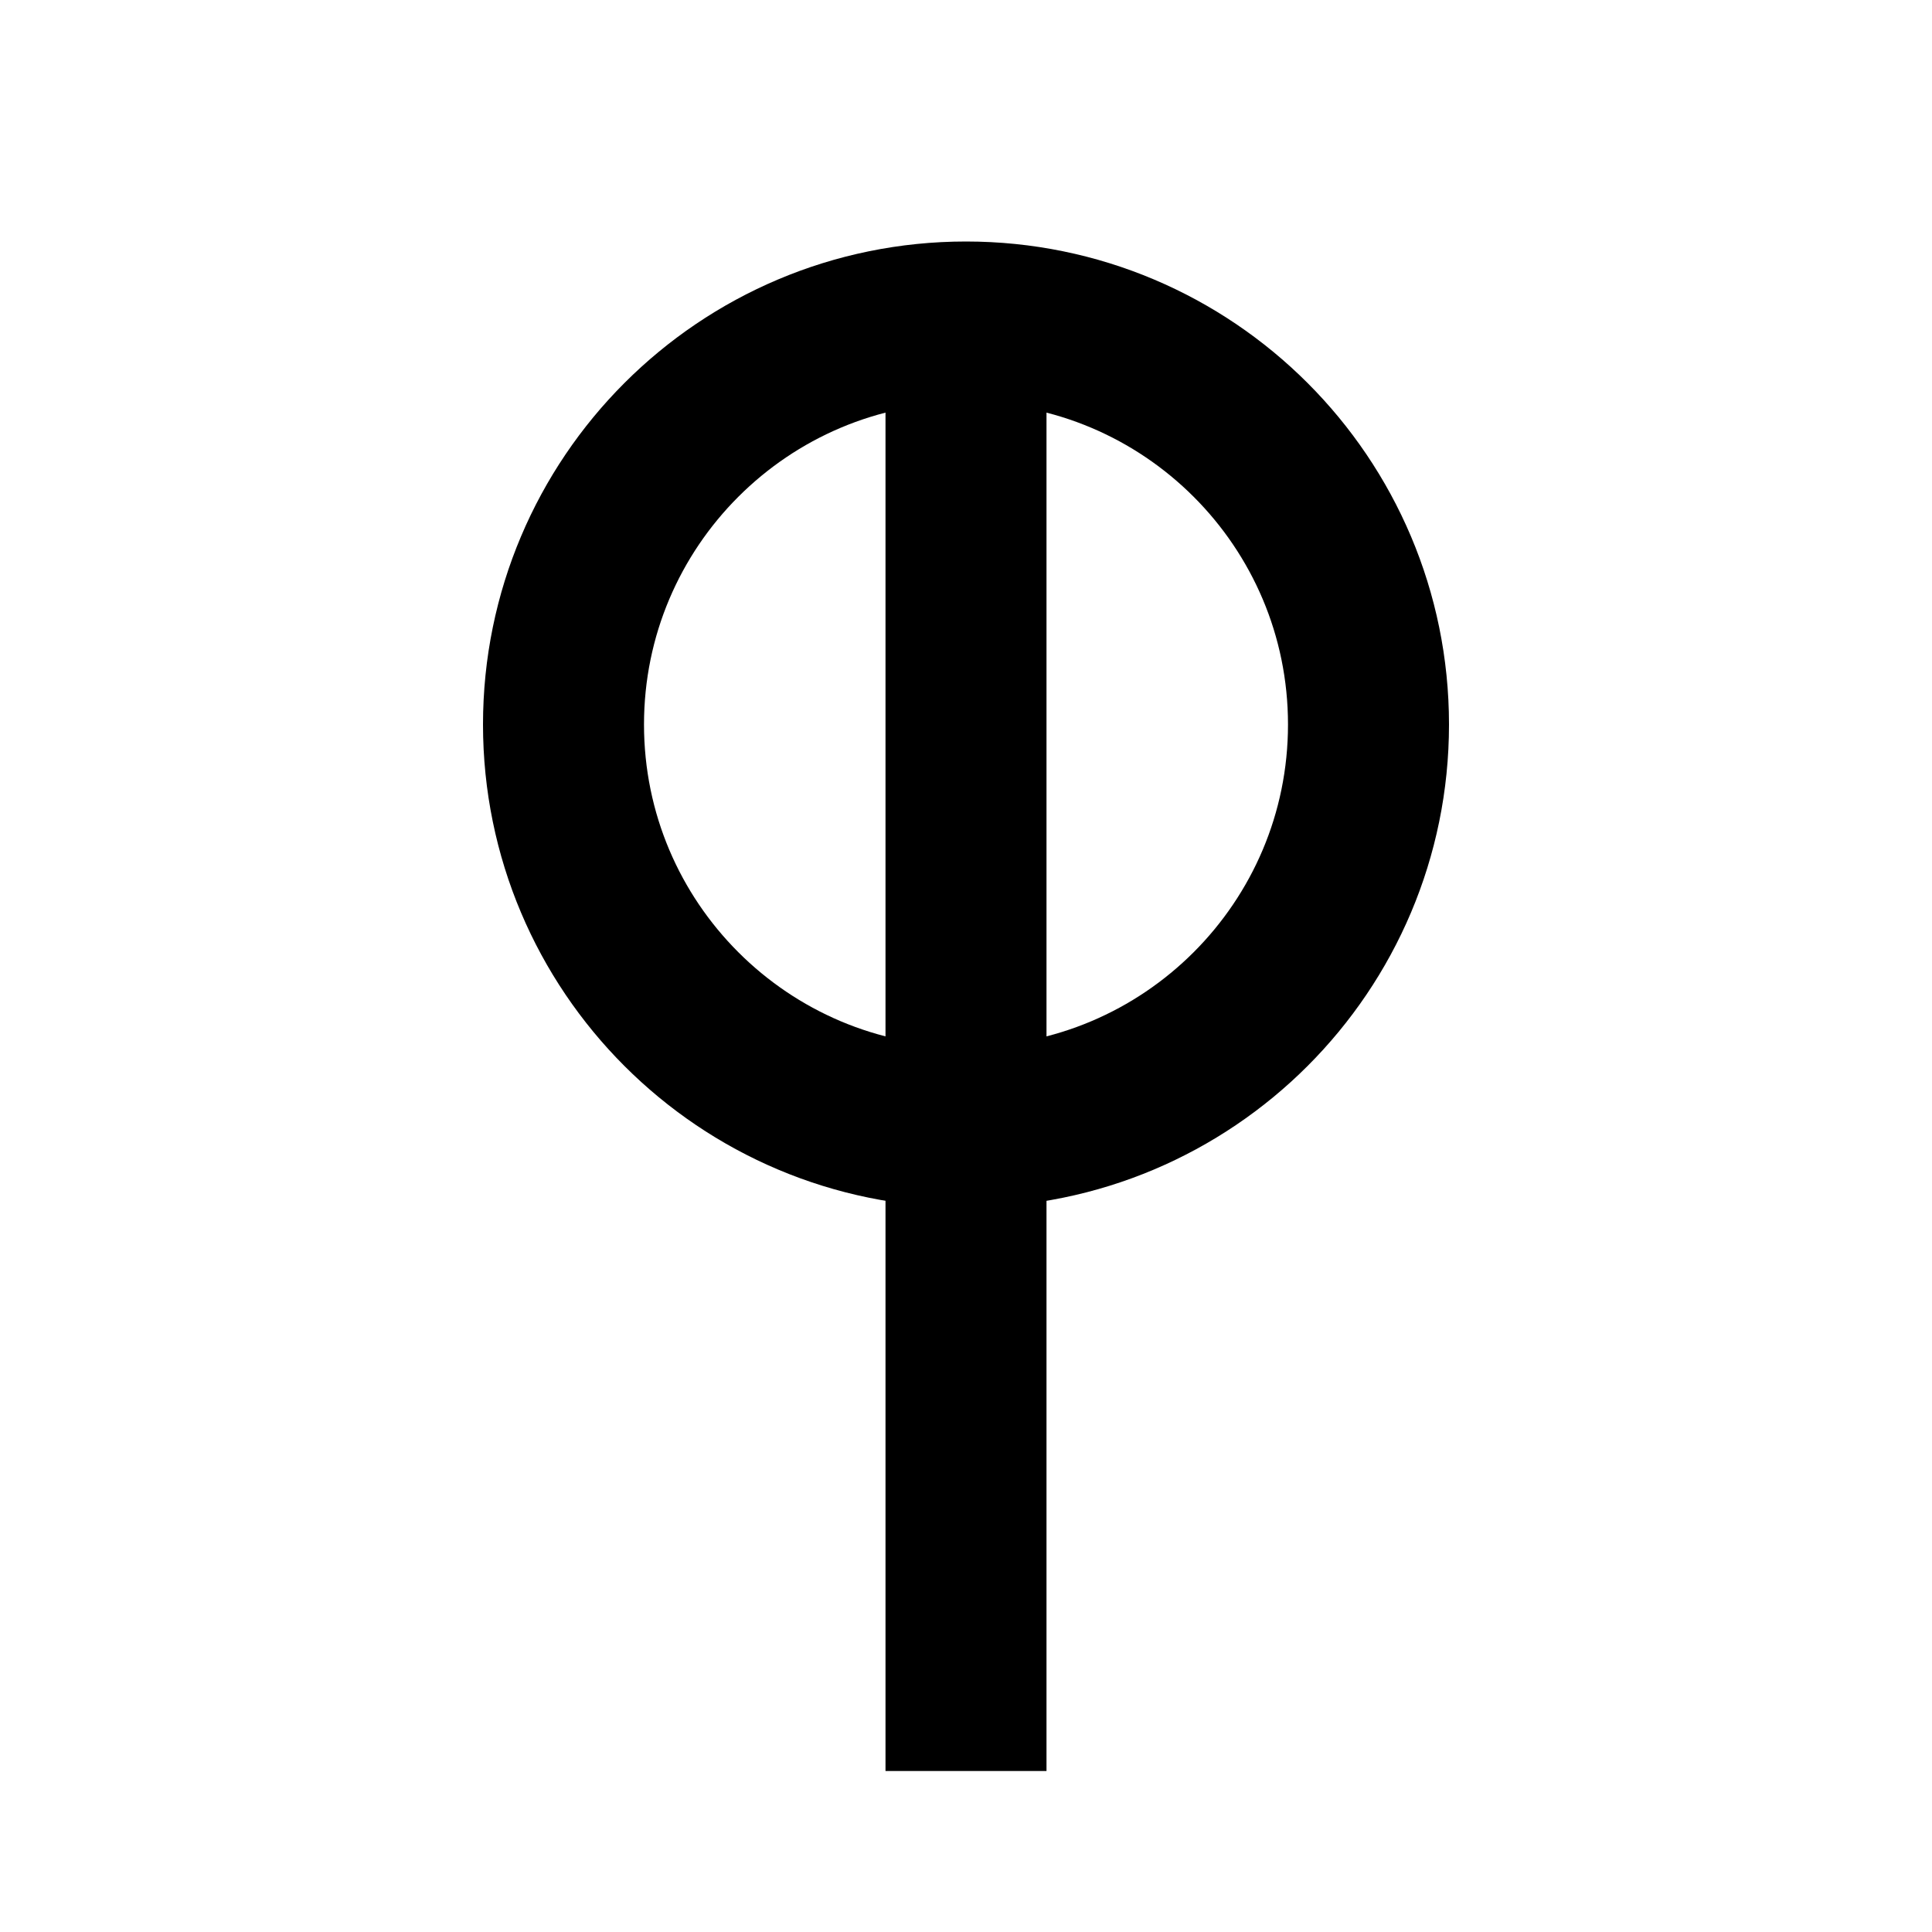
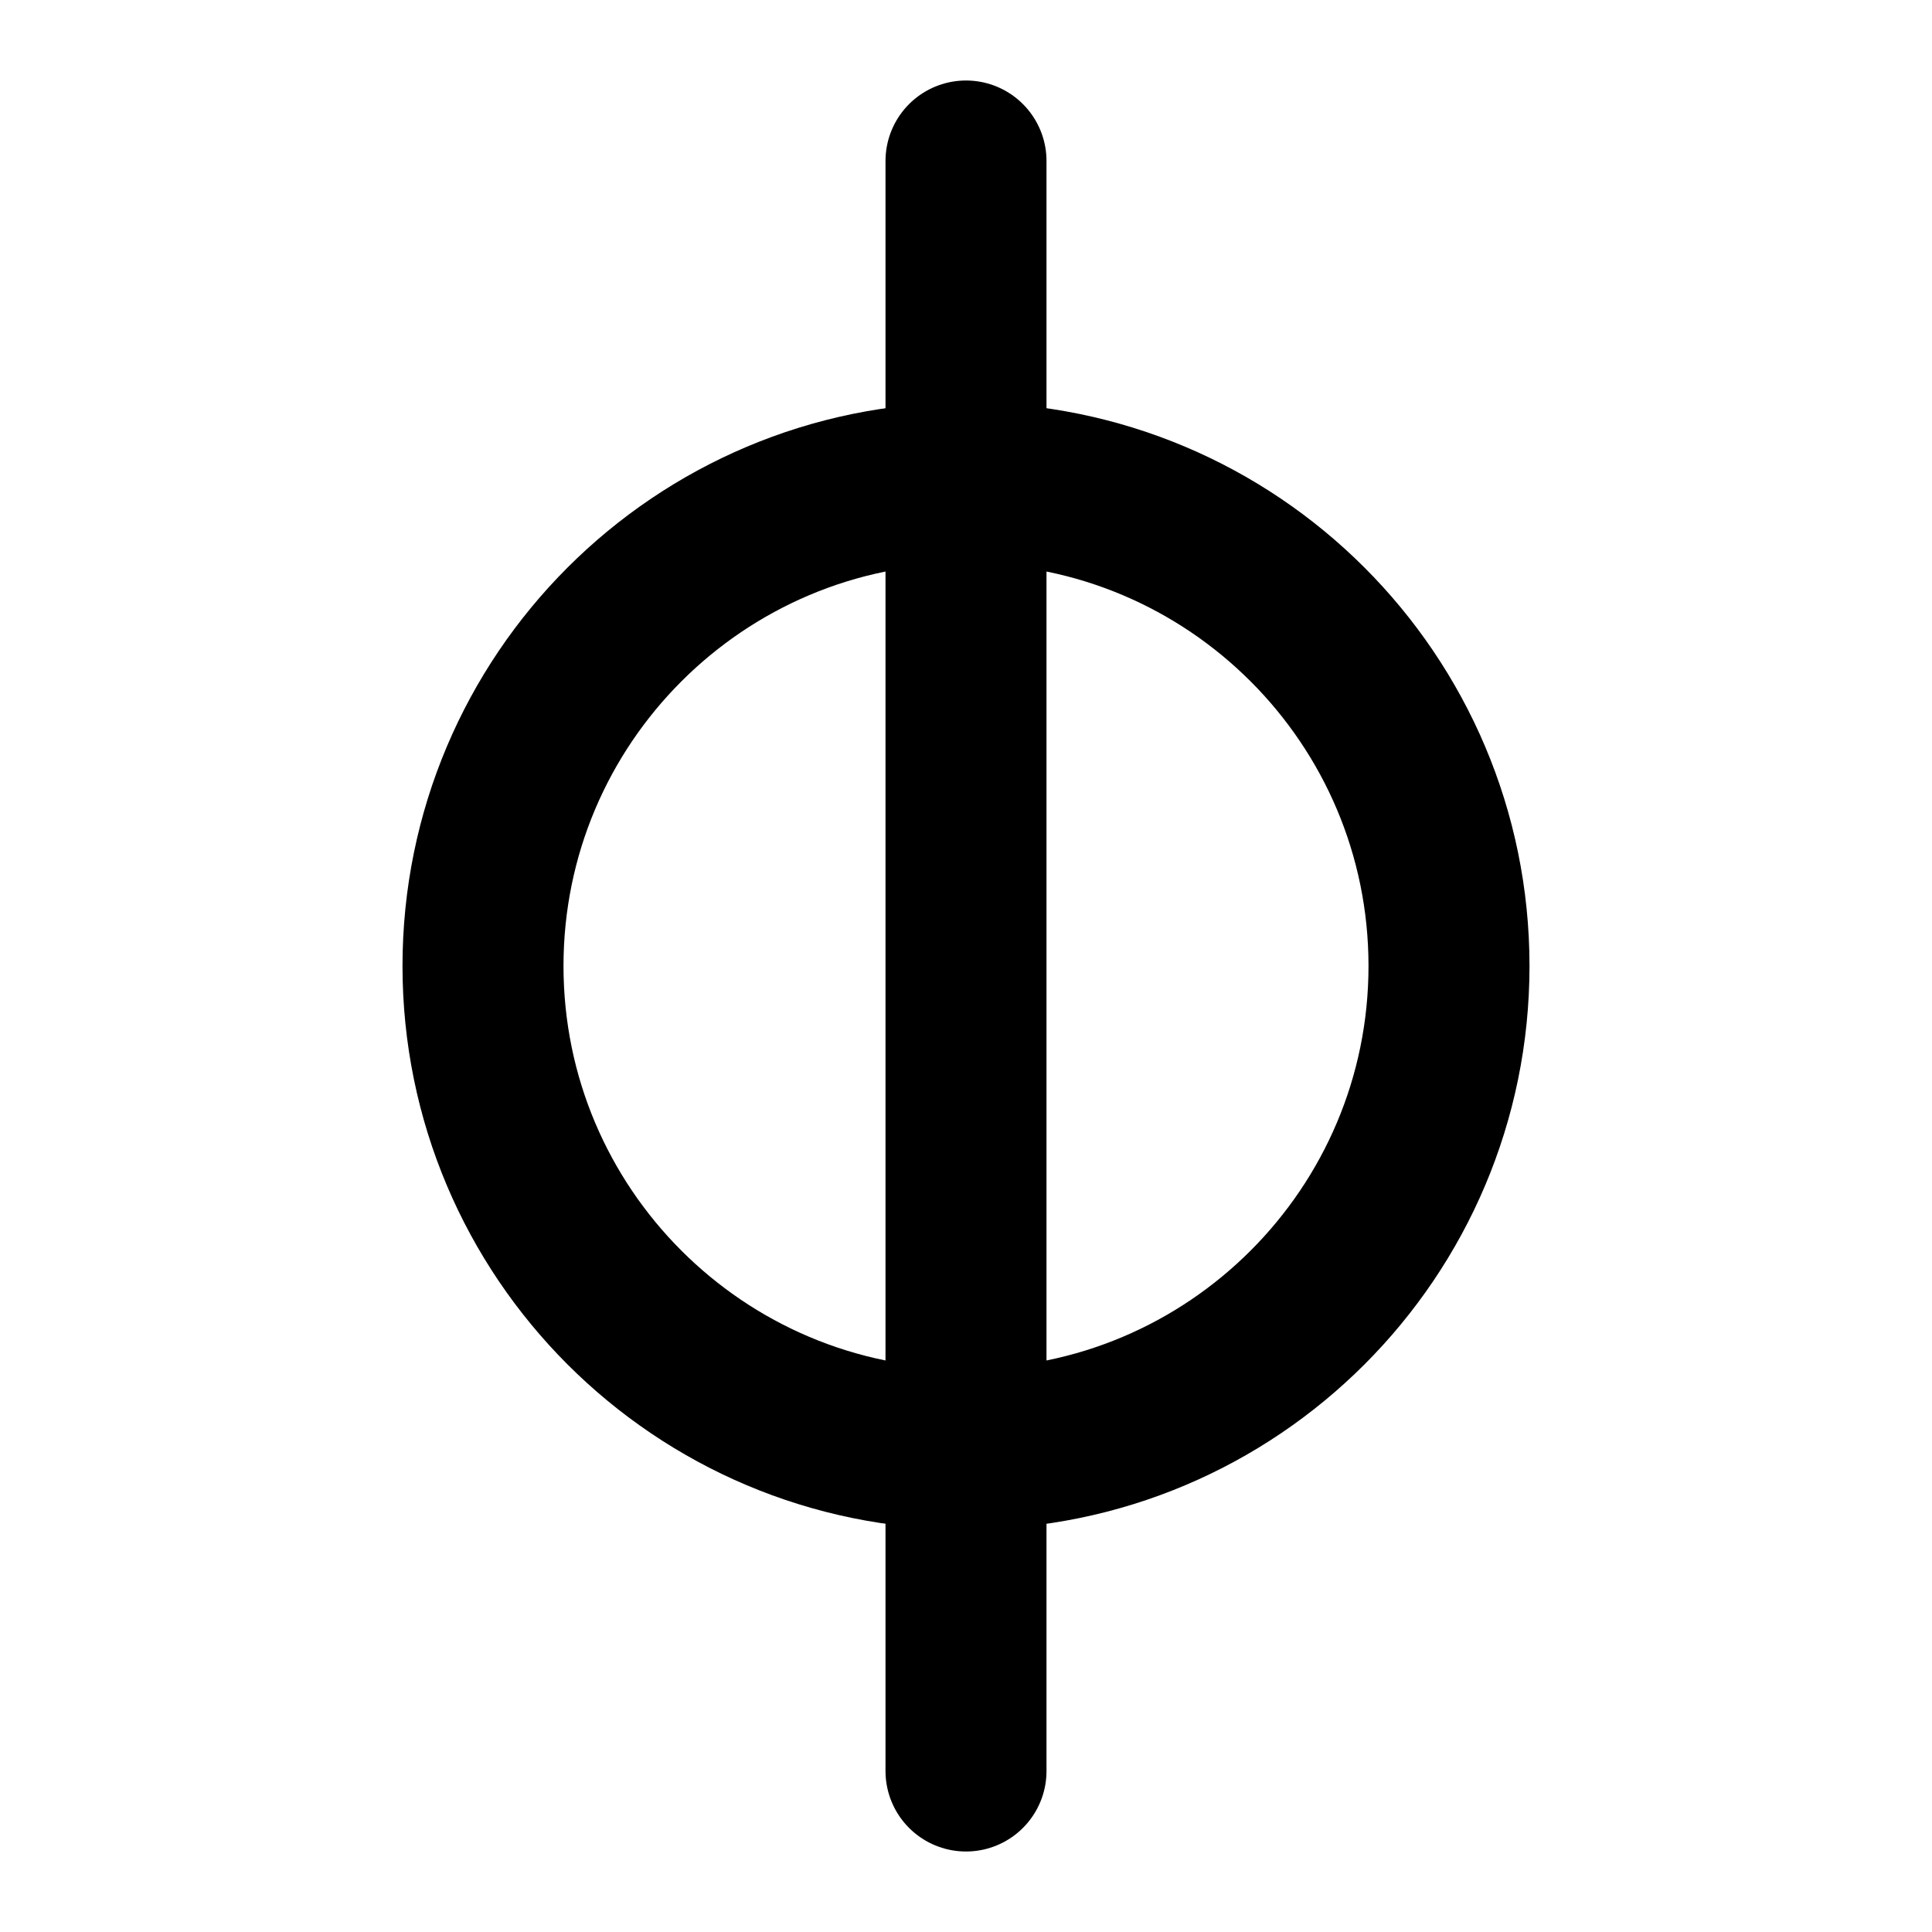
<svg xmlns="http://www.w3.org/2000/svg" viewBox="0 0 24 24" fill="currentColor">
-   <circle cx="12" cy="9" r="5" fill="none" stroke="currentColor" stroke-width="2" />
-   <line x1="12" y1="4" x2="12" y2="22" stroke="currentColor" stroke-width="2" />
+   <circle cx="12" cy="12" r="6" fill="none" stroke="currentColor" stroke-width="2" />
+   <line x1="12" y1="2" x2="12" y2="22" stroke="currentColor" stroke-width="2" stroke-linecap="round" />
</svg>
